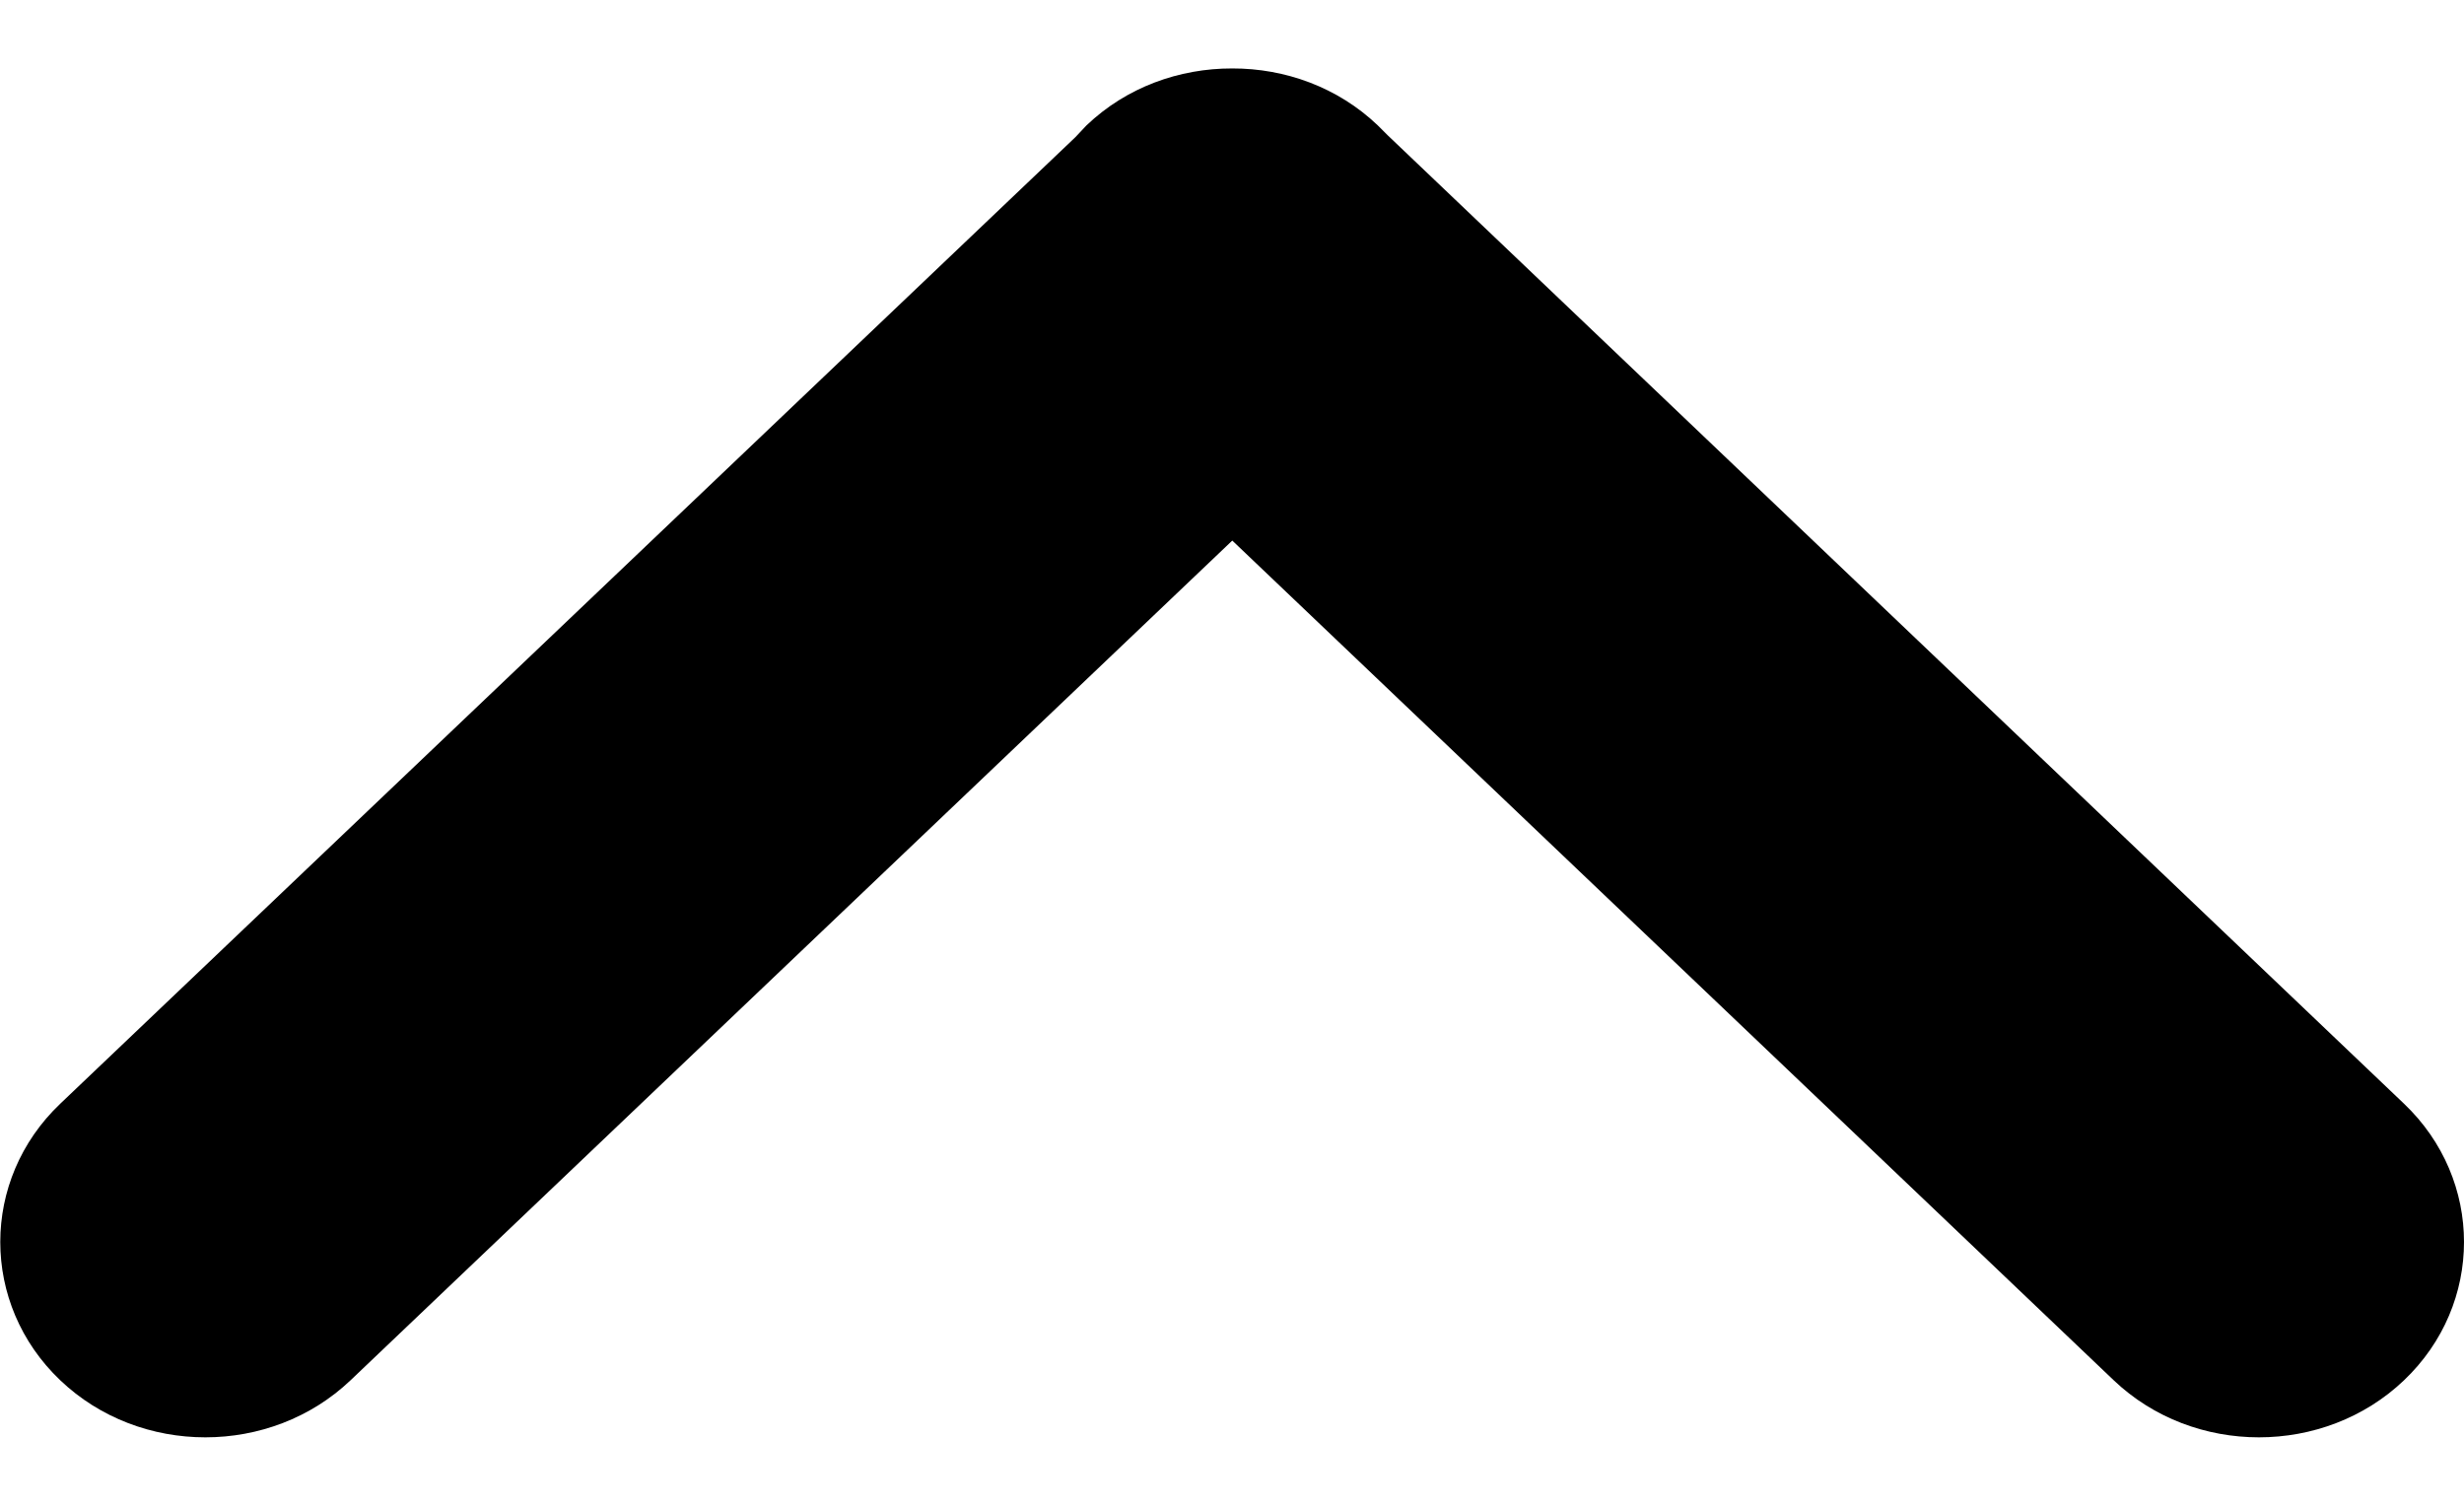
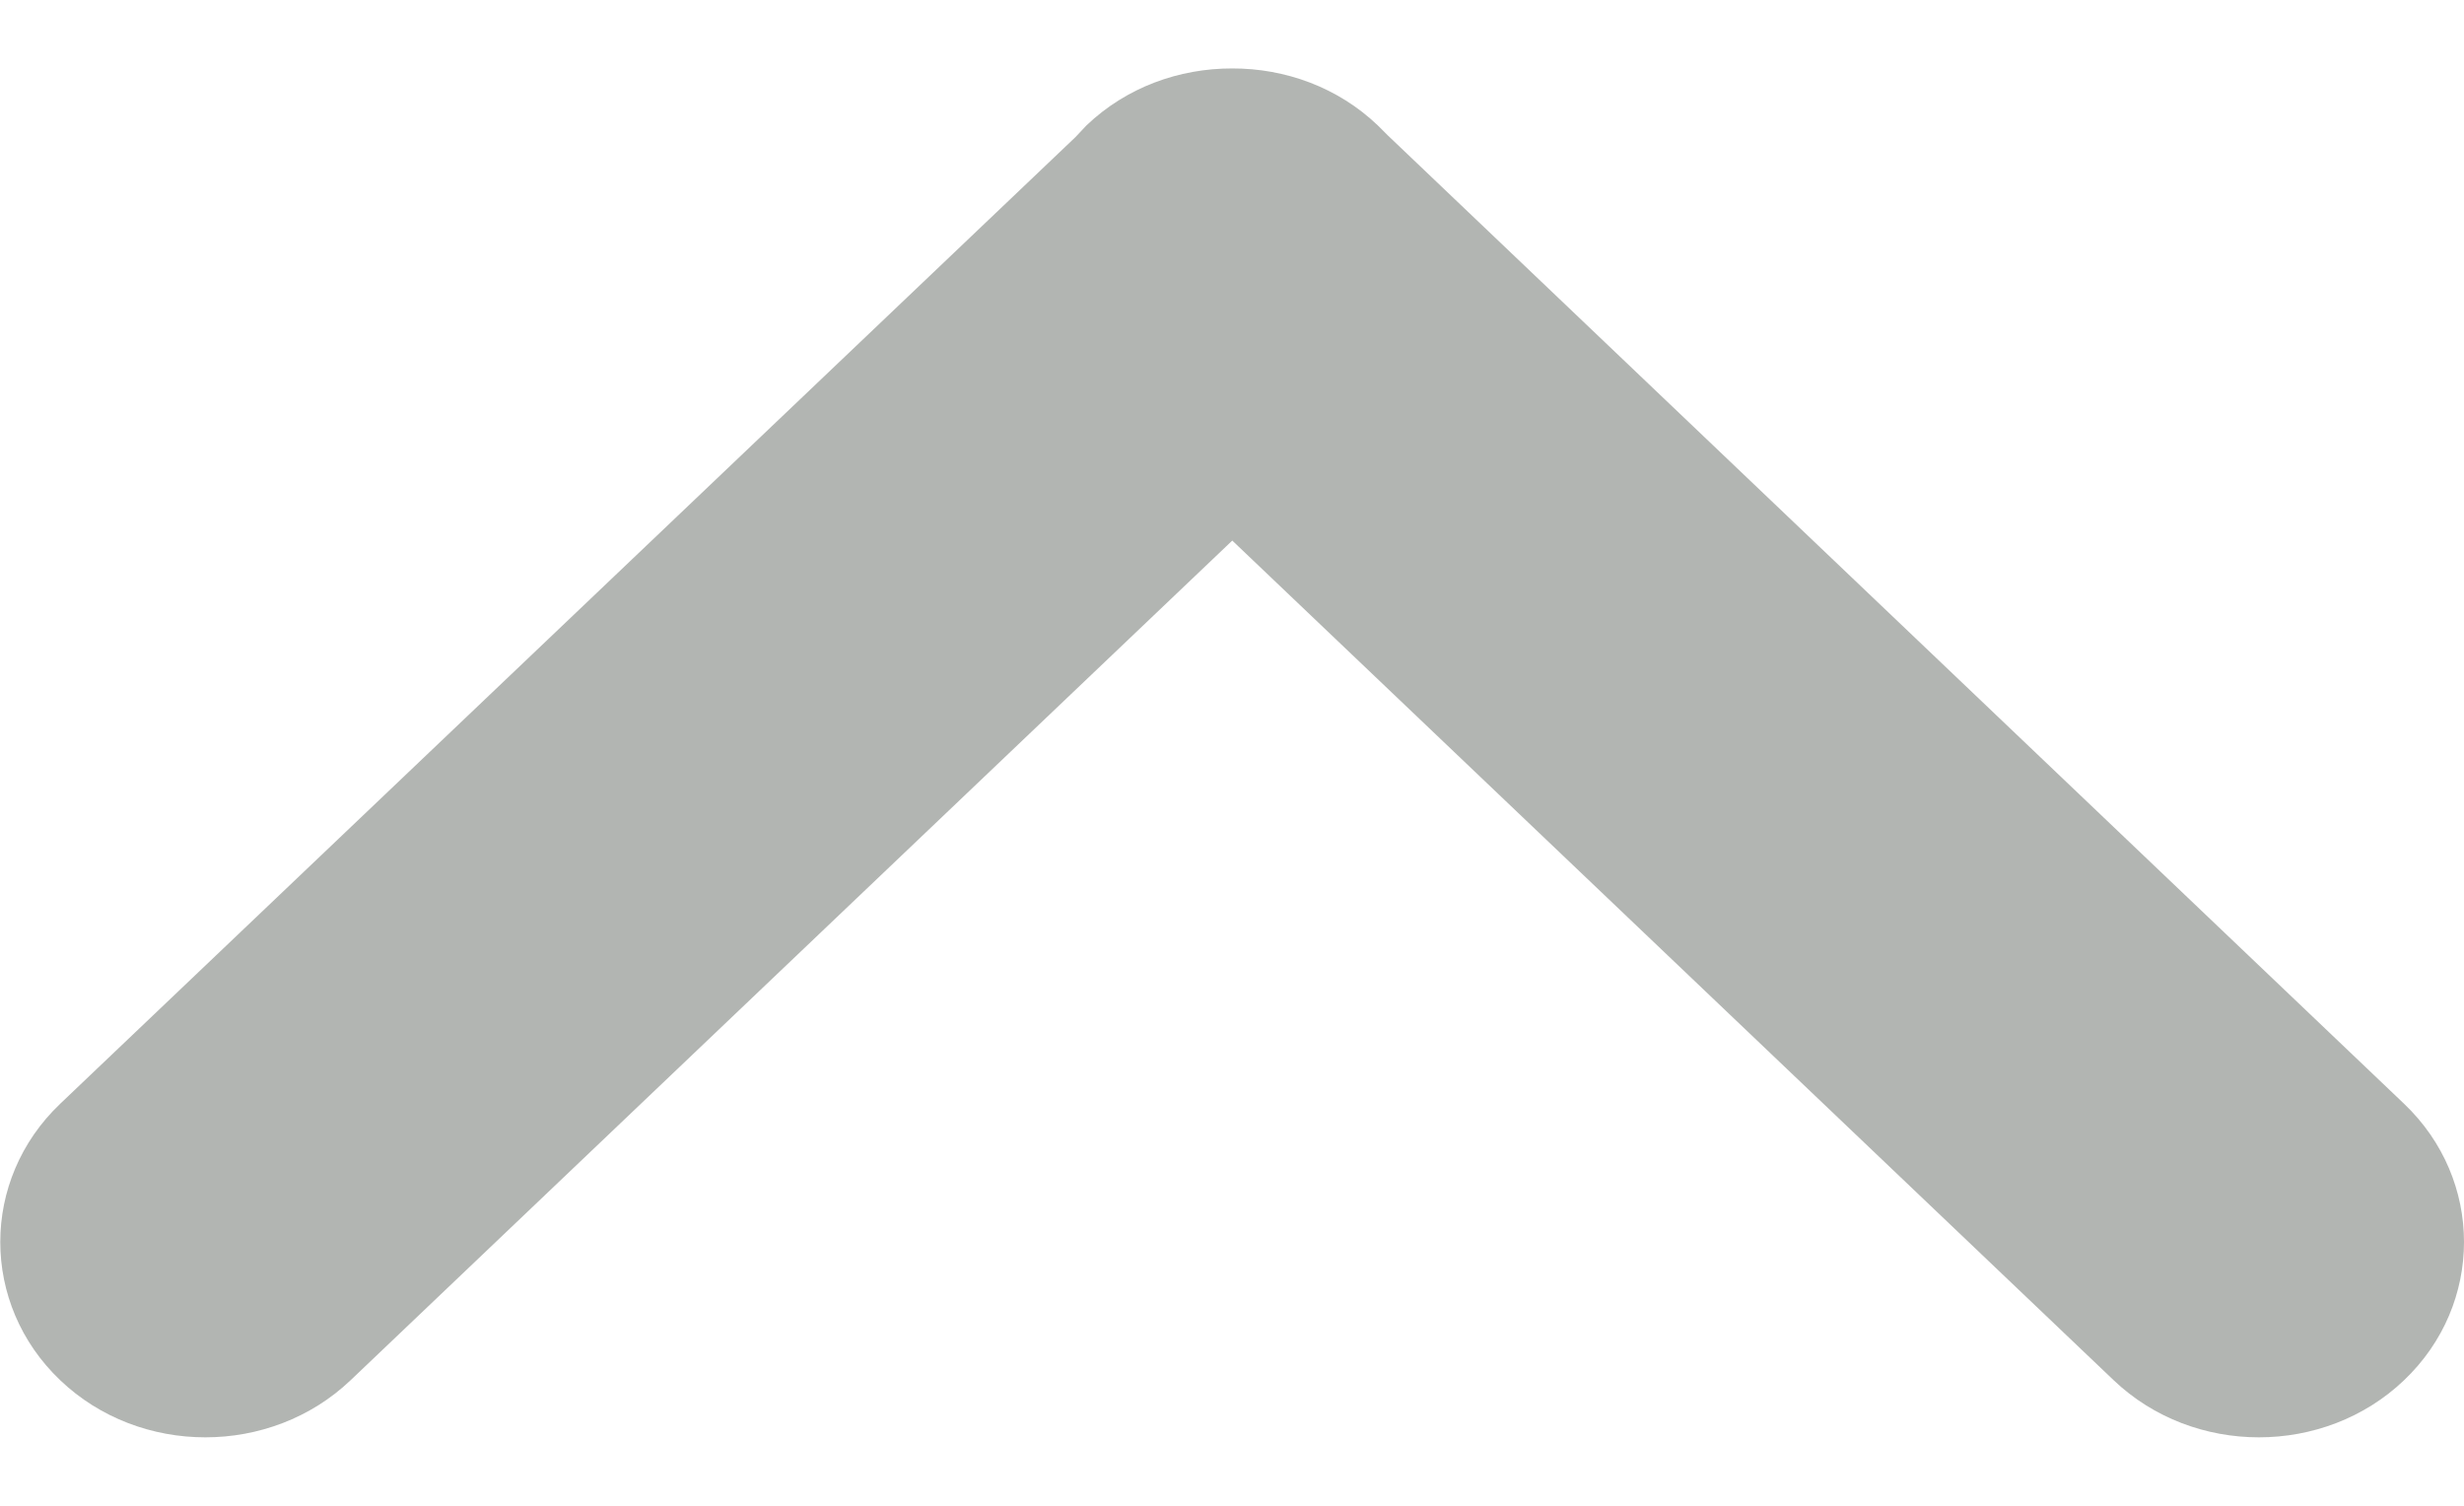
<svg xmlns="http://www.w3.org/2000/svg" width="18" height="11" viewBox="0 0 18 11" fill="none">
-   <path fill-rule="evenodd" clip-rule="evenodd" d="M7.937 0.916C8.229 0.637 8.615 0.499 9.002 0.5C9.387 0.499 9.773 0.637 10.065 0.916C10.071 0.922 10.13 0.982 10.136 0.987L17.562 8.063C18.146 8.619 18.146 9.527 17.562 10.083C16.979 10.639 16.025 10.639 15.441 10.083L9.002 3.949L2.561 10.083C1.977 10.639 1.023 10.639 0.44 10.083C-0.144 9.527 -0.144 8.619 0.44 8.063L7.856 1.002C7.862 0.996 7.931 0.922 7.937 0.916Z" fill="black" />
+   <path fill-rule="evenodd" clip-rule="evenodd" d="M7.937 0.916C8.229 0.637 8.615 0.499 9.002 0.5C9.387 0.499 9.773 0.637 10.065 0.916C10.071 0.922 10.13 0.982 10.136 0.987L17.562 8.063C18.146 8.619 18.146 9.527 17.562 10.083C16.979 10.639 16.025 10.639 15.441 10.083L9.002 3.949L2.561 10.083C1.977 10.639 1.023 10.639 0.44 10.083C-0.144 9.527 -0.144 8.619 0.44 8.063L7.856 1.002C7.862 0.996 7.931 0.922 7.937 0.916Z" fill="#B2B5B2" />
</svg>
